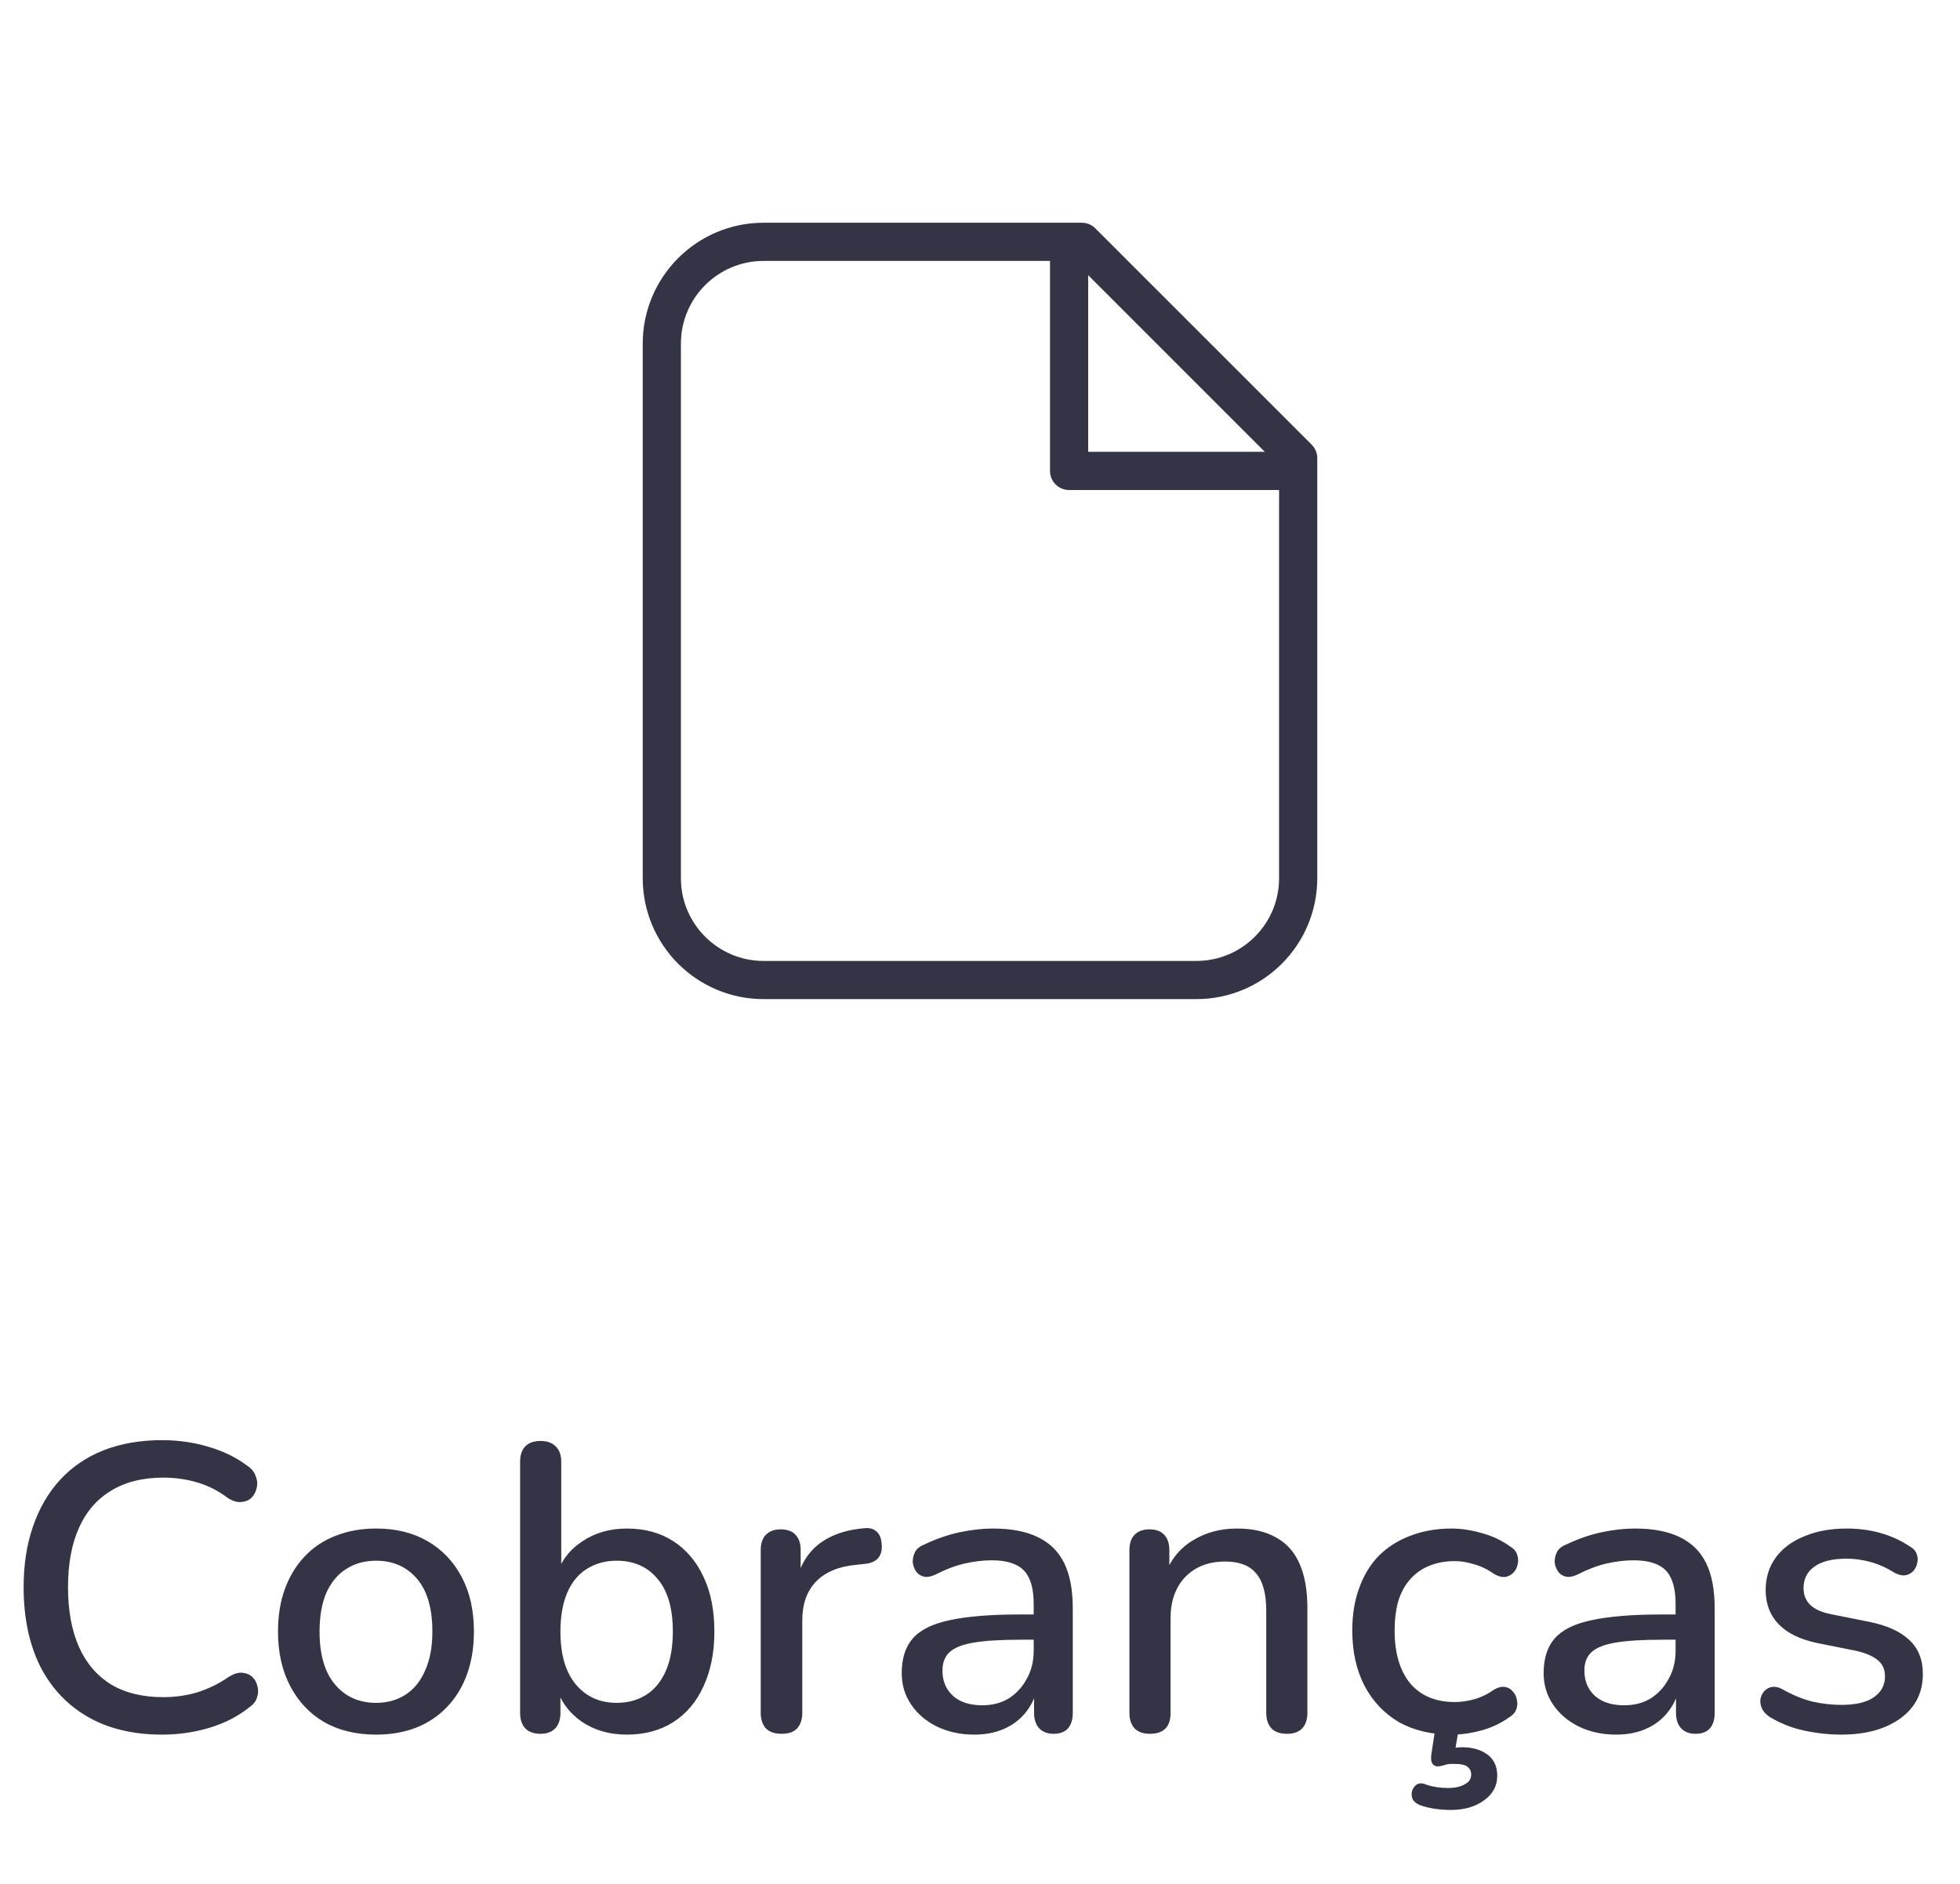
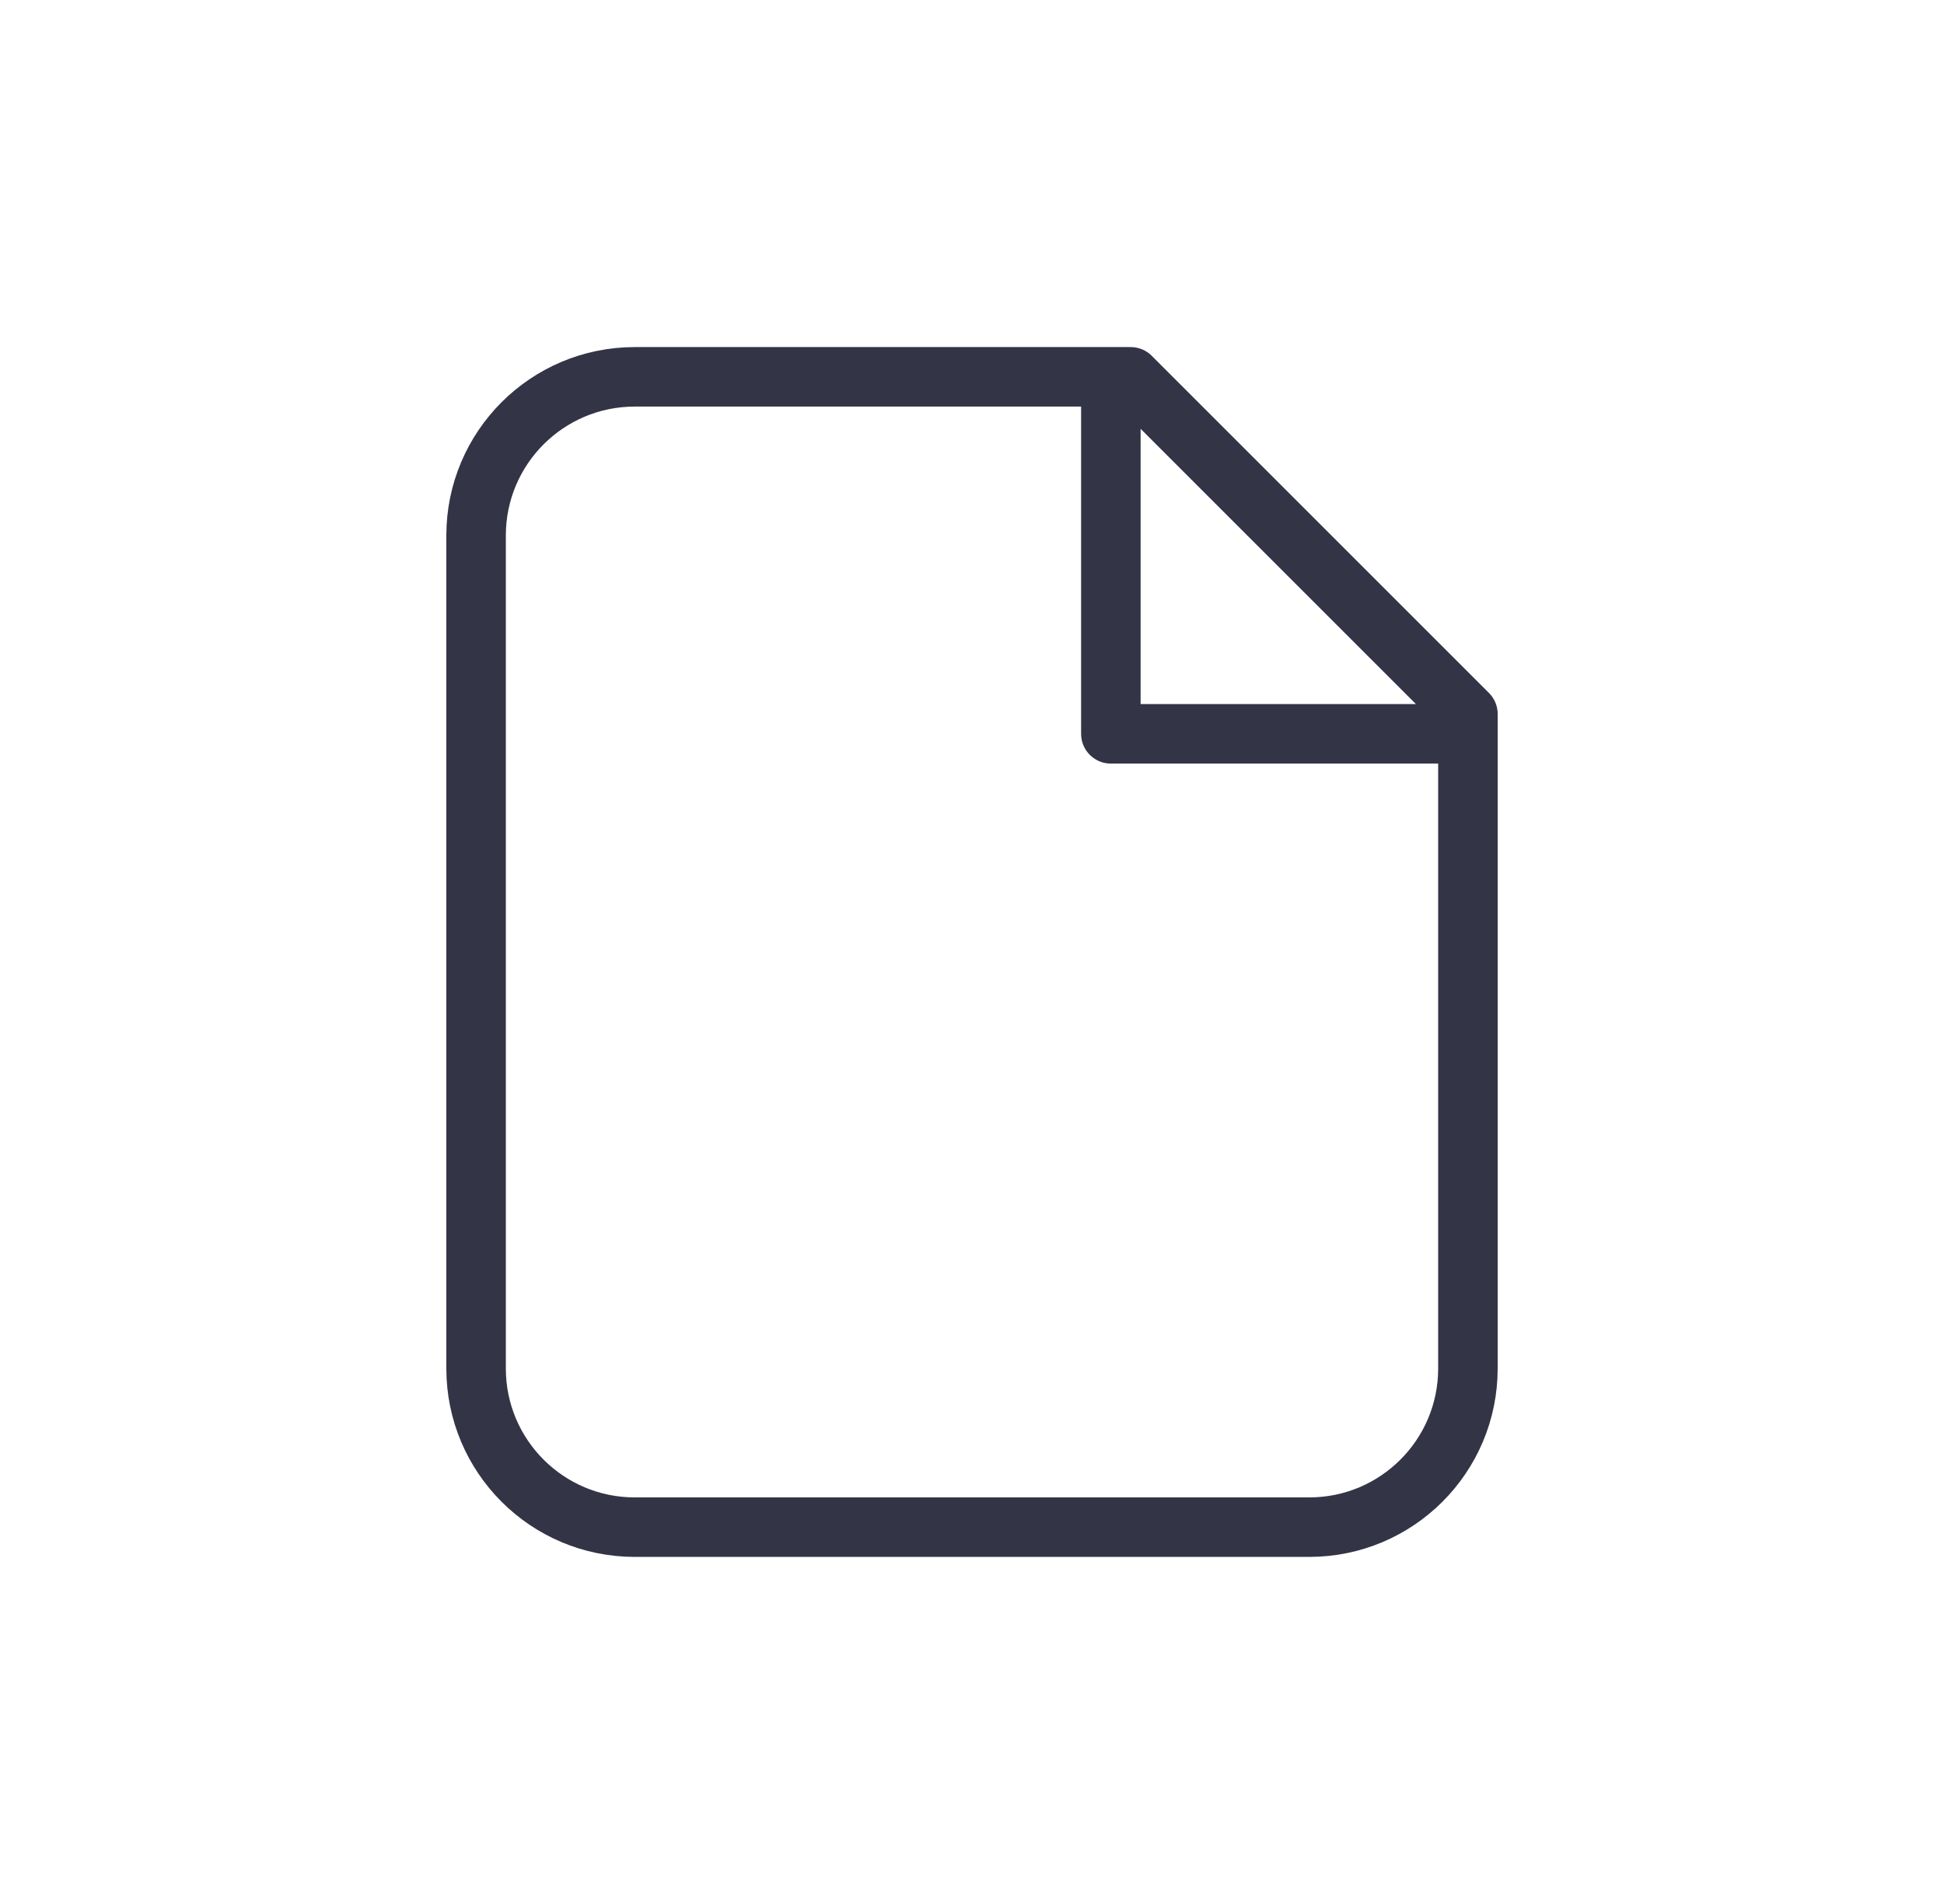
- <svg xmlns="http://www.w3.org/2000/svg" width="77" height="74" viewBox="0 0 77 74" fill="none">
-   <path d="M30 38.5H47C49.209 38.5 51 36.709 51 34.5V18L42.5 9.5H30C27.791 9.5 26 11.291 26 13.5V34.5C26 36.709 27.791 38.5 30 38.5Z" stroke="#343447" stroke-width="1.5" stroke-linecap="round" stroke-linejoin="round" />
-   <path d="M50.5 18.5H42V10" stroke="#343447" stroke-width="1.5" stroke-linecap="round" stroke-linejoin="round" />
-   <path d="M6.368 68.144C5.227 68.144 4.251 67.909 3.44 67.44C2.629 66.971 2.005 66.304 1.568 65.44C1.141 64.565 0.928 63.536 0.928 62.352C0.928 61.467 1.051 60.672 1.296 59.968C1.541 59.253 1.893 58.645 2.352 58.144C2.821 57.632 3.392 57.243 4.064 56.976C4.747 56.709 5.515 56.576 6.368 56.576C6.997 56.576 7.6 56.661 8.176 56.832C8.763 57.003 9.269 57.248 9.696 57.568C9.877 57.685 9.995 57.829 10.048 58C10.112 58.16 10.123 58.315 10.08 58.464C10.048 58.613 9.979 58.741 9.872 58.848C9.765 58.944 9.627 58.997 9.456 59.008C9.296 59.019 9.12 58.96 8.928 58.832C8.576 58.565 8.187 58.368 7.76 58.24C7.333 58.112 6.885 58.048 6.416 58.048C5.605 58.048 4.923 58.219 4.368 58.56C3.813 58.891 3.392 59.376 3.104 60.016C2.816 60.656 2.672 61.435 2.672 62.352C2.672 63.269 2.816 64.053 3.104 64.704C3.392 65.344 3.813 65.835 4.368 66.176C4.923 66.507 5.605 66.672 6.416 66.672C6.885 66.672 7.333 66.608 7.76 66.48C8.197 66.341 8.608 66.139 8.992 65.872C9.184 65.755 9.355 65.701 9.504 65.712C9.664 65.723 9.797 65.776 9.904 65.872C10.011 65.968 10.08 66.091 10.112 66.24C10.155 66.379 10.149 66.528 10.096 66.688C10.053 66.837 9.952 66.965 9.792 67.072C9.355 67.424 8.837 67.691 8.24 67.872C7.643 68.053 7.019 68.144 6.368 68.144ZM14.778 68.144C13.989 68.144 13.306 67.979 12.73 67.648C12.165 67.317 11.722 66.848 11.402 66.24C11.082 65.632 10.922 64.917 10.922 64.096C10.922 63.467 11.013 62.907 11.194 62.416C11.375 61.925 11.631 61.504 11.962 61.152C12.303 60.789 12.709 60.517 13.178 60.336C13.658 60.144 14.191 60.048 14.778 60.048C15.557 60.048 16.229 60.213 16.794 60.544C17.37 60.875 17.818 61.344 18.138 61.952C18.458 62.549 18.618 63.264 18.618 64.096C18.618 64.715 18.527 65.275 18.346 65.776C18.165 66.277 17.903 66.704 17.562 67.056C17.231 67.408 16.826 67.68 16.346 67.872C15.877 68.053 15.354 68.144 14.778 68.144ZM14.778 66.896C15.215 66.896 15.599 66.789 15.93 66.576C16.261 66.363 16.517 66.048 16.698 65.632C16.89 65.216 16.986 64.704 16.986 64.096C16.986 63.179 16.783 62.485 16.378 62.016C15.973 61.547 15.439 61.312 14.778 61.312C14.33 61.312 13.941 61.419 13.61 61.632C13.279 61.835 13.018 62.144 12.826 62.56C12.645 62.976 12.554 63.488 12.554 64.096C12.554 65.003 12.757 65.696 13.162 66.176C13.567 66.656 14.106 66.896 14.778 66.896ZM24.625 68.144C23.942 68.144 23.35 67.973 22.849 67.632C22.348 67.28 22.012 66.816 21.841 66.24L22.017 65.952V67.296C22.017 67.552 21.948 67.755 21.809 67.904C21.67 68.043 21.478 68.112 21.233 68.112C20.977 68.112 20.779 68.043 20.641 67.904C20.502 67.755 20.433 67.552 20.433 67.296V57.424C20.433 57.157 20.502 56.955 20.641 56.816C20.779 56.677 20.977 56.608 21.233 56.608C21.489 56.608 21.686 56.677 21.825 56.816C21.974 56.955 22.049 57.157 22.049 57.424V61.904H21.857C22.027 61.339 22.363 60.891 22.865 60.56C23.366 60.219 23.953 60.048 24.625 60.048C25.329 60.048 25.937 60.213 26.449 60.544C26.961 60.875 27.355 61.339 27.633 61.936C27.921 62.533 28.065 63.253 28.065 64.096C28.065 64.917 27.921 65.637 27.633 66.256C27.355 66.864 26.956 67.333 26.433 67.664C25.921 67.984 25.318 68.144 24.625 68.144ZM24.225 66.896C24.673 66.896 25.062 66.789 25.393 66.576C25.724 66.363 25.98 66.048 26.161 65.632C26.342 65.216 26.433 64.704 26.433 64.096C26.433 63.179 26.23 62.485 25.825 62.016C25.43 61.547 24.897 61.312 24.225 61.312C23.788 61.312 23.398 61.419 23.057 61.632C22.726 61.835 22.47 62.144 22.289 62.56C22.108 62.976 22.017 63.488 22.017 64.096C22.017 65.003 22.22 65.696 22.625 66.176C23.03 66.656 23.564 66.896 24.225 66.896ZM30.702 68.112C30.435 68.112 30.233 68.043 30.094 67.904C29.955 67.755 29.886 67.552 29.886 67.296V60.896C29.886 60.629 29.955 60.427 30.094 60.288C30.233 60.149 30.425 60.08 30.67 60.08C30.926 60.08 31.118 60.149 31.246 60.288C31.385 60.427 31.454 60.629 31.454 60.896V62.064H31.294C31.465 61.424 31.779 60.939 32.238 60.608C32.697 60.277 33.283 60.085 33.998 60.032C34.19 60.021 34.339 60.069 34.446 60.176C34.563 60.283 34.627 60.448 34.638 60.672C34.659 60.896 34.611 61.077 34.494 61.216C34.377 61.344 34.195 61.419 33.95 61.44L33.646 61.472C32.953 61.536 32.425 61.755 32.062 62.128C31.699 62.501 31.518 63.013 31.518 63.664V67.296C31.518 67.552 31.449 67.755 31.31 67.904C31.182 68.043 30.979 68.112 30.702 68.112ZM38.273 68.144C37.729 68.144 37.238 68.037 36.801 67.824C36.374 67.611 36.038 67.323 35.793 66.96C35.547 66.597 35.425 66.187 35.425 65.728C35.425 65.152 35.569 64.699 35.857 64.368C36.155 64.027 36.641 63.787 37.313 63.648C37.995 63.499 38.913 63.424 40.065 63.424H40.817V64.416H40.081C39.313 64.416 38.705 64.453 38.257 64.528C37.809 64.603 37.489 64.731 37.297 64.912C37.115 65.083 37.025 65.323 37.025 65.632C37.025 66.037 37.163 66.368 37.441 66.624C37.718 66.869 38.102 66.992 38.593 66.992C38.987 66.992 39.334 66.901 39.633 66.72C39.931 66.528 40.166 66.272 40.337 65.952C40.518 65.632 40.609 65.264 40.609 64.848V63.008C40.609 62.4 40.481 61.963 40.225 61.696C39.969 61.429 39.547 61.296 38.961 61.296C38.619 61.296 38.262 61.339 37.889 61.424C37.526 61.509 37.147 61.653 36.753 61.856C36.571 61.941 36.417 61.968 36.289 61.936C36.161 61.904 36.059 61.835 35.985 61.728C35.91 61.611 35.867 61.488 35.857 61.36C35.857 61.221 35.889 61.088 35.953 60.96C36.027 60.832 36.15 60.736 36.321 60.672C36.79 60.448 37.254 60.288 37.713 60.192C38.171 60.096 38.603 60.048 39.009 60.048C39.723 60.048 40.31 60.16 40.769 60.384C41.238 60.608 41.585 60.949 41.809 61.408C42.033 61.867 42.145 62.459 42.145 63.184V67.296C42.145 67.552 42.081 67.755 41.953 67.904C41.825 68.043 41.638 68.112 41.393 68.112C41.158 68.112 40.971 68.043 40.833 67.904C40.694 67.755 40.625 67.552 40.625 67.296V66.256H40.769C40.683 66.651 40.523 66.992 40.289 67.28C40.065 67.557 39.782 67.771 39.441 67.92C39.099 68.069 38.71 68.144 38.273 68.144ZM45.17 68.112C44.914 68.112 44.717 68.043 44.578 67.904C44.44 67.755 44.37 67.552 44.37 67.296V60.896C44.37 60.629 44.44 60.427 44.578 60.288C44.717 60.149 44.909 60.08 45.154 60.08C45.41 60.08 45.602 60.149 45.73 60.288C45.869 60.427 45.938 60.629 45.938 60.896V62.144L45.762 61.856C45.997 61.259 46.365 60.811 46.866 60.512C47.368 60.203 47.944 60.048 48.594 60.048C49.213 60.048 49.725 60.165 50.13 60.4C50.546 60.624 50.856 60.971 51.058 61.44C51.261 61.899 51.362 62.48 51.362 63.184V67.296C51.362 67.552 51.293 67.755 51.154 67.904C51.016 68.043 50.818 68.112 50.562 68.112C50.296 68.112 50.093 68.043 49.954 67.904C49.816 67.755 49.746 67.552 49.746 67.296V63.28C49.746 62.608 49.613 62.117 49.346 61.808C49.09 61.499 48.685 61.344 48.13 61.344C47.48 61.344 46.957 61.547 46.562 61.952C46.178 62.357 45.986 62.901 45.986 63.584V67.296C45.986 67.84 45.714 68.112 45.17 68.112ZM57.029 68.144C56.229 68.144 55.536 67.979 54.949 67.648C54.373 67.307 53.925 66.832 53.605 66.224C53.285 65.605 53.125 64.88 53.125 64.048C53.125 63.429 53.216 62.875 53.397 62.384C53.578 61.883 53.834 61.461 54.165 61.12C54.507 60.779 54.917 60.517 55.397 60.336C55.888 60.144 56.432 60.048 57.029 60.048C57.403 60.048 57.792 60.107 58.197 60.224C58.613 60.331 58.997 60.512 59.349 60.768C59.488 60.853 59.573 60.96 59.605 61.088C59.648 61.205 59.653 61.328 59.621 61.456C59.6 61.584 59.541 61.696 59.445 61.792C59.36 61.877 59.253 61.931 59.125 61.952C58.997 61.963 58.858 61.925 58.709 61.84C58.453 61.659 58.192 61.531 57.925 61.456C57.658 61.371 57.403 61.328 57.157 61.328C56.773 61.328 56.432 61.392 56.133 61.52C55.845 61.637 55.6 61.813 55.397 62.048C55.194 62.272 55.04 62.555 54.933 62.896C54.837 63.237 54.789 63.627 54.789 64.064C54.789 64.939 54.992 65.627 55.397 66.128C55.813 66.619 56.4 66.864 57.157 66.864C57.403 66.864 57.658 66.827 57.925 66.752C58.192 66.677 58.453 66.549 58.709 66.368C58.858 66.283 58.997 66.251 59.125 66.272C59.253 66.293 59.355 66.352 59.429 66.448C59.514 66.533 59.568 66.64 59.589 66.768C59.621 66.885 59.616 67.008 59.573 67.136C59.531 67.264 59.44 67.371 59.301 67.456C58.96 67.701 58.587 67.877 58.181 67.984C57.786 68.091 57.403 68.144 57.029 68.144ZM56.981 71.104C56.789 71.104 56.581 71.088 56.357 71.056C56.144 71.024 55.952 70.976 55.781 70.912C55.642 70.859 55.547 70.779 55.493 70.672C55.45 70.565 55.445 70.459 55.477 70.352C55.509 70.245 55.573 70.16 55.669 70.096C55.776 70.043 55.898 70.048 56.037 70.112C56.165 70.155 56.298 70.187 56.437 70.208C56.576 70.229 56.725 70.24 56.885 70.24C57.163 70.24 57.381 70.192 57.541 70.096C57.712 70.011 57.797 69.883 57.797 69.712C57.797 69.584 57.749 69.483 57.653 69.408C57.557 69.333 57.403 69.296 57.189 69.296C57.114 69.296 57.035 69.296 56.949 69.296C56.864 69.307 56.773 69.328 56.677 69.36C56.602 69.381 56.533 69.392 56.469 69.392C56.416 69.392 56.362 69.371 56.309 69.328C56.267 69.285 56.24 69.232 56.229 69.168C56.218 69.104 56.218 69.024 56.229 68.928L56.421 67.68H57.349L57.141 68.896L56.693 68.752C56.821 68.72 56.949 68.693 57.077 68.672C57.205 68.651 57.322 68.64 57.429 68.64C57.845 68.64 58.181 68.736 58.437 68.928C58.693 69.12 58.821 69.397 58.821 69.76C58.821 70.155 58.651 70.475 58.309 70.72C57.968 70.976 57.525 71.104 56.981 71.104ZM63.491 68.144C62.947 68.144 62.457 68.037 62.019 67.824C61.593 67.611 61.257 67.323 61.011 66.96C60.766 66.597 60.643 66.187 60.643 65.728C60.643 65.152 60.787 64.699 61.075 64.368C61.374 64.027 61.859 63.787 62.531 63.648C63.214 63.499 64.131 63.424 65.283 63.424H66.035V64.416H65.299C64.531 64.416 63.923 64.453 63.475 64.528C63.027 64.603 62.707 64.731 62.515 64.912C62.334 65.083 62.243 65.323 62.243 65.632C62.243 66.037 62.382 66.368 62.659 66.624C62.937 66.869 63.321 66.992 63.811 66.992C64.206 66.992 64.553 66.901 64.851 66.72C65.15 66.528 65.385 66.272 65.555 65.952C65.737 65.632 65.827 65.264 65.827 64.848V63.008C65.827 62.4 65.699 61.963 65.443 61.696C65.187 61.429 64.766 61.296 64.179 61.296C63.838 61.296 63.481 61.339 63.107 61.424C62.745 61.509 62.366 61.653 61.971 61.856C61.79 61.941 61.635 61.968 61.507 61.936C61.379 61.904 61.278 61.835 61.203 61.728C61.129 61.611 61.086 61.488 61.075 61.36C61.075 61.221 61.107 61.088 61.171 60.96C61.246 60.832 61.369 60.736 61.539 60.672C62.009 60.448 62.473 60.288 62.931 60.192C63.39 60.096 63.822 60.048 64.227 60.048C64.942 60.048 65.529 60.16 65.987 60.384C66.457 60.608 66.803 60.949 67.027 61.408C67.251 61.867 67.363 62.459 67.363 63.184V67.296C67.363 67.552 67.299 67.755 67.171 67.904C67.043 68.043 66.857 68.112 66.611 68.112C66.377 68.112 66.19 68.043 66.051 67.904C65.913 67.755 65.843 67.552 65.843 67.296V66.256H65.987C65.902 66.651 65.742 66.992 65.507 67.28C65.283 67.557 65.001 67.771 64.659 67.92C64.318 68.069 63.929 68.144 63.491 68.144ZM72.325 68.144C71.856 68.144 71.371 68.091 70.869 67.984C70.379 67.877 69.925 67.696 69.509 67.44C69.371 67.344 69.275 67.237 69.221 67.12C69.168 67.003 69.147 66.885 69.157 66.768C69.178 66.64 69.227 66.533 69.301 66.448C69.386 66.352 69.488 66.293 69.605 66.272C69.733 66.251 69.867 66.277 70.005 66.352C70.421 66.587 70.821 66.752 71.205 66.848C71.589 66.933 71.968 66.976 72.341 66.976C72.906 66.976 73.333 66.875 73.621 66.672C73.909 66.469 74.053 66.197 74.053 65.856C74.053 65.579 73.957 65.365 73.765 65.216C73.573 65.056 73.285 64.933 72.901 64.848L71.381 64.544C70.72 64.405 70.219 64.16 69.877 63.808C69.536 63.456 69.365 63.008 69.365 62.464C69.365 61.973 69.499 61.547 69.765 61.184C70.032 60.821 70.405 60.544 70.885 60.352C71.365 60.149 71.92 60.048 72.549 60.048C73.019 60.048 73.461 60.107 73.877 60.224C74.293 60.341 74.677 60.517 75.029 60.752C75.168 60.827 75.258 60.928 75.301 61.056C75.344 61.173 75.349 61.291 75.317 61.408C75.296 61.525 75.243 61.632 75.157 61.728C75.072 61.813 74.965 61.867 74.837 61.888C74.72 61.899 74.587 61.867 74.437 61.792C74.117 61.589 73.797 61.445 73.477 61.36C73.168 61.275 72.859 61.232 72.549 61.232C71.984 61.232 71.557 61.339 71.269 61.552C70.992 61.755 70.853 62.032 70.853 62.384C70.853 62.651 70.939 62.869 71.109 63.04C71.28 63.211 71.546 63.333 71.909 63.408L73.429 63.712C74.123 63.851 74.645 64.085 74.997 64.416C75.36 64.747 75.541 65.195 75.541 65.76C75.541 66.496 75.248 67.077 74.661 67.504C74.075 67.931 73.296 68.144 72.325 68.144Z" fill="#343447" />
+ <svg xmlns="http://www.w3.org/2000/svg" width="49" height="48" viewBox="0 0 49 48" fill="none">
+   <path d="M16 38.5H33C35.209 38.5 37 36.709 37 34.5V18L28.5 9.5H16C13.791 9.5 12 11.291 12 13.5V34.5C12 36.709 13.791 38.5 16 38.5Z" stroke="#343447" stroke-width="1.5" stroke-linecap="round" stroke-linejoin="round" />
+   <path d="M36.5 18.5H28V10" stroke="#343447" stroke-width="1.5" stroke-linecap="round" stroke-linejoin="round" />
</svg>
